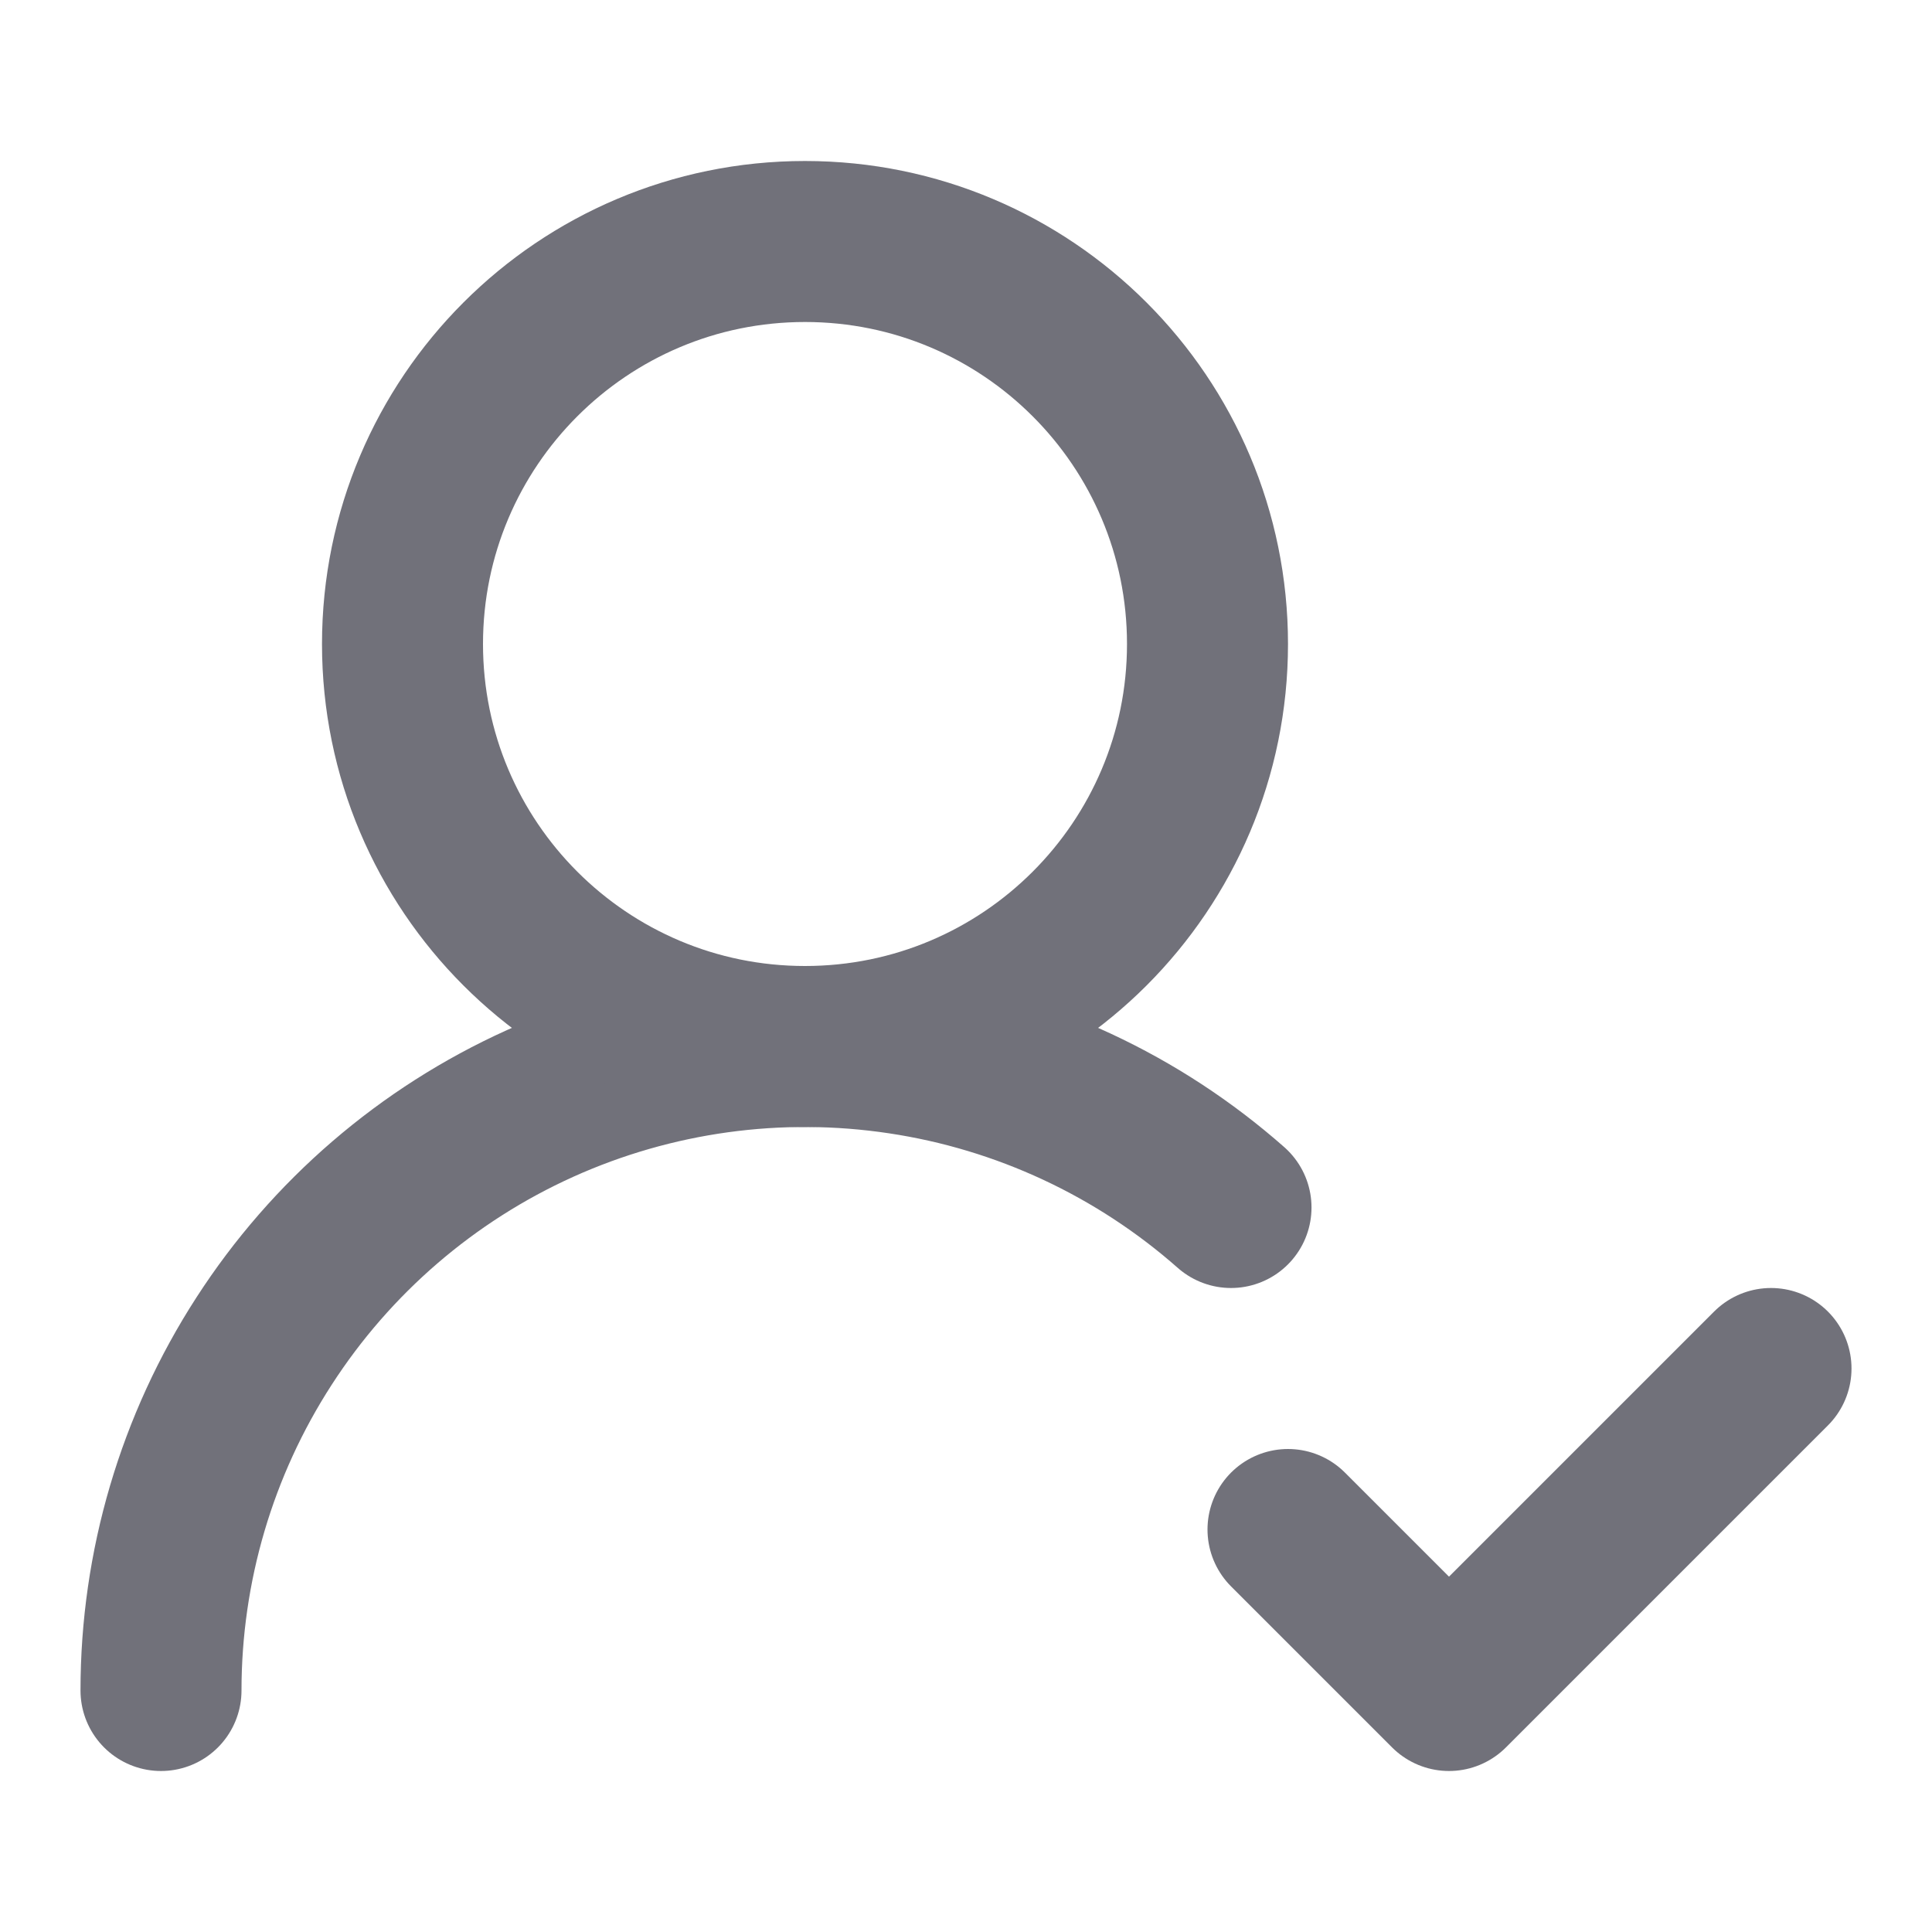
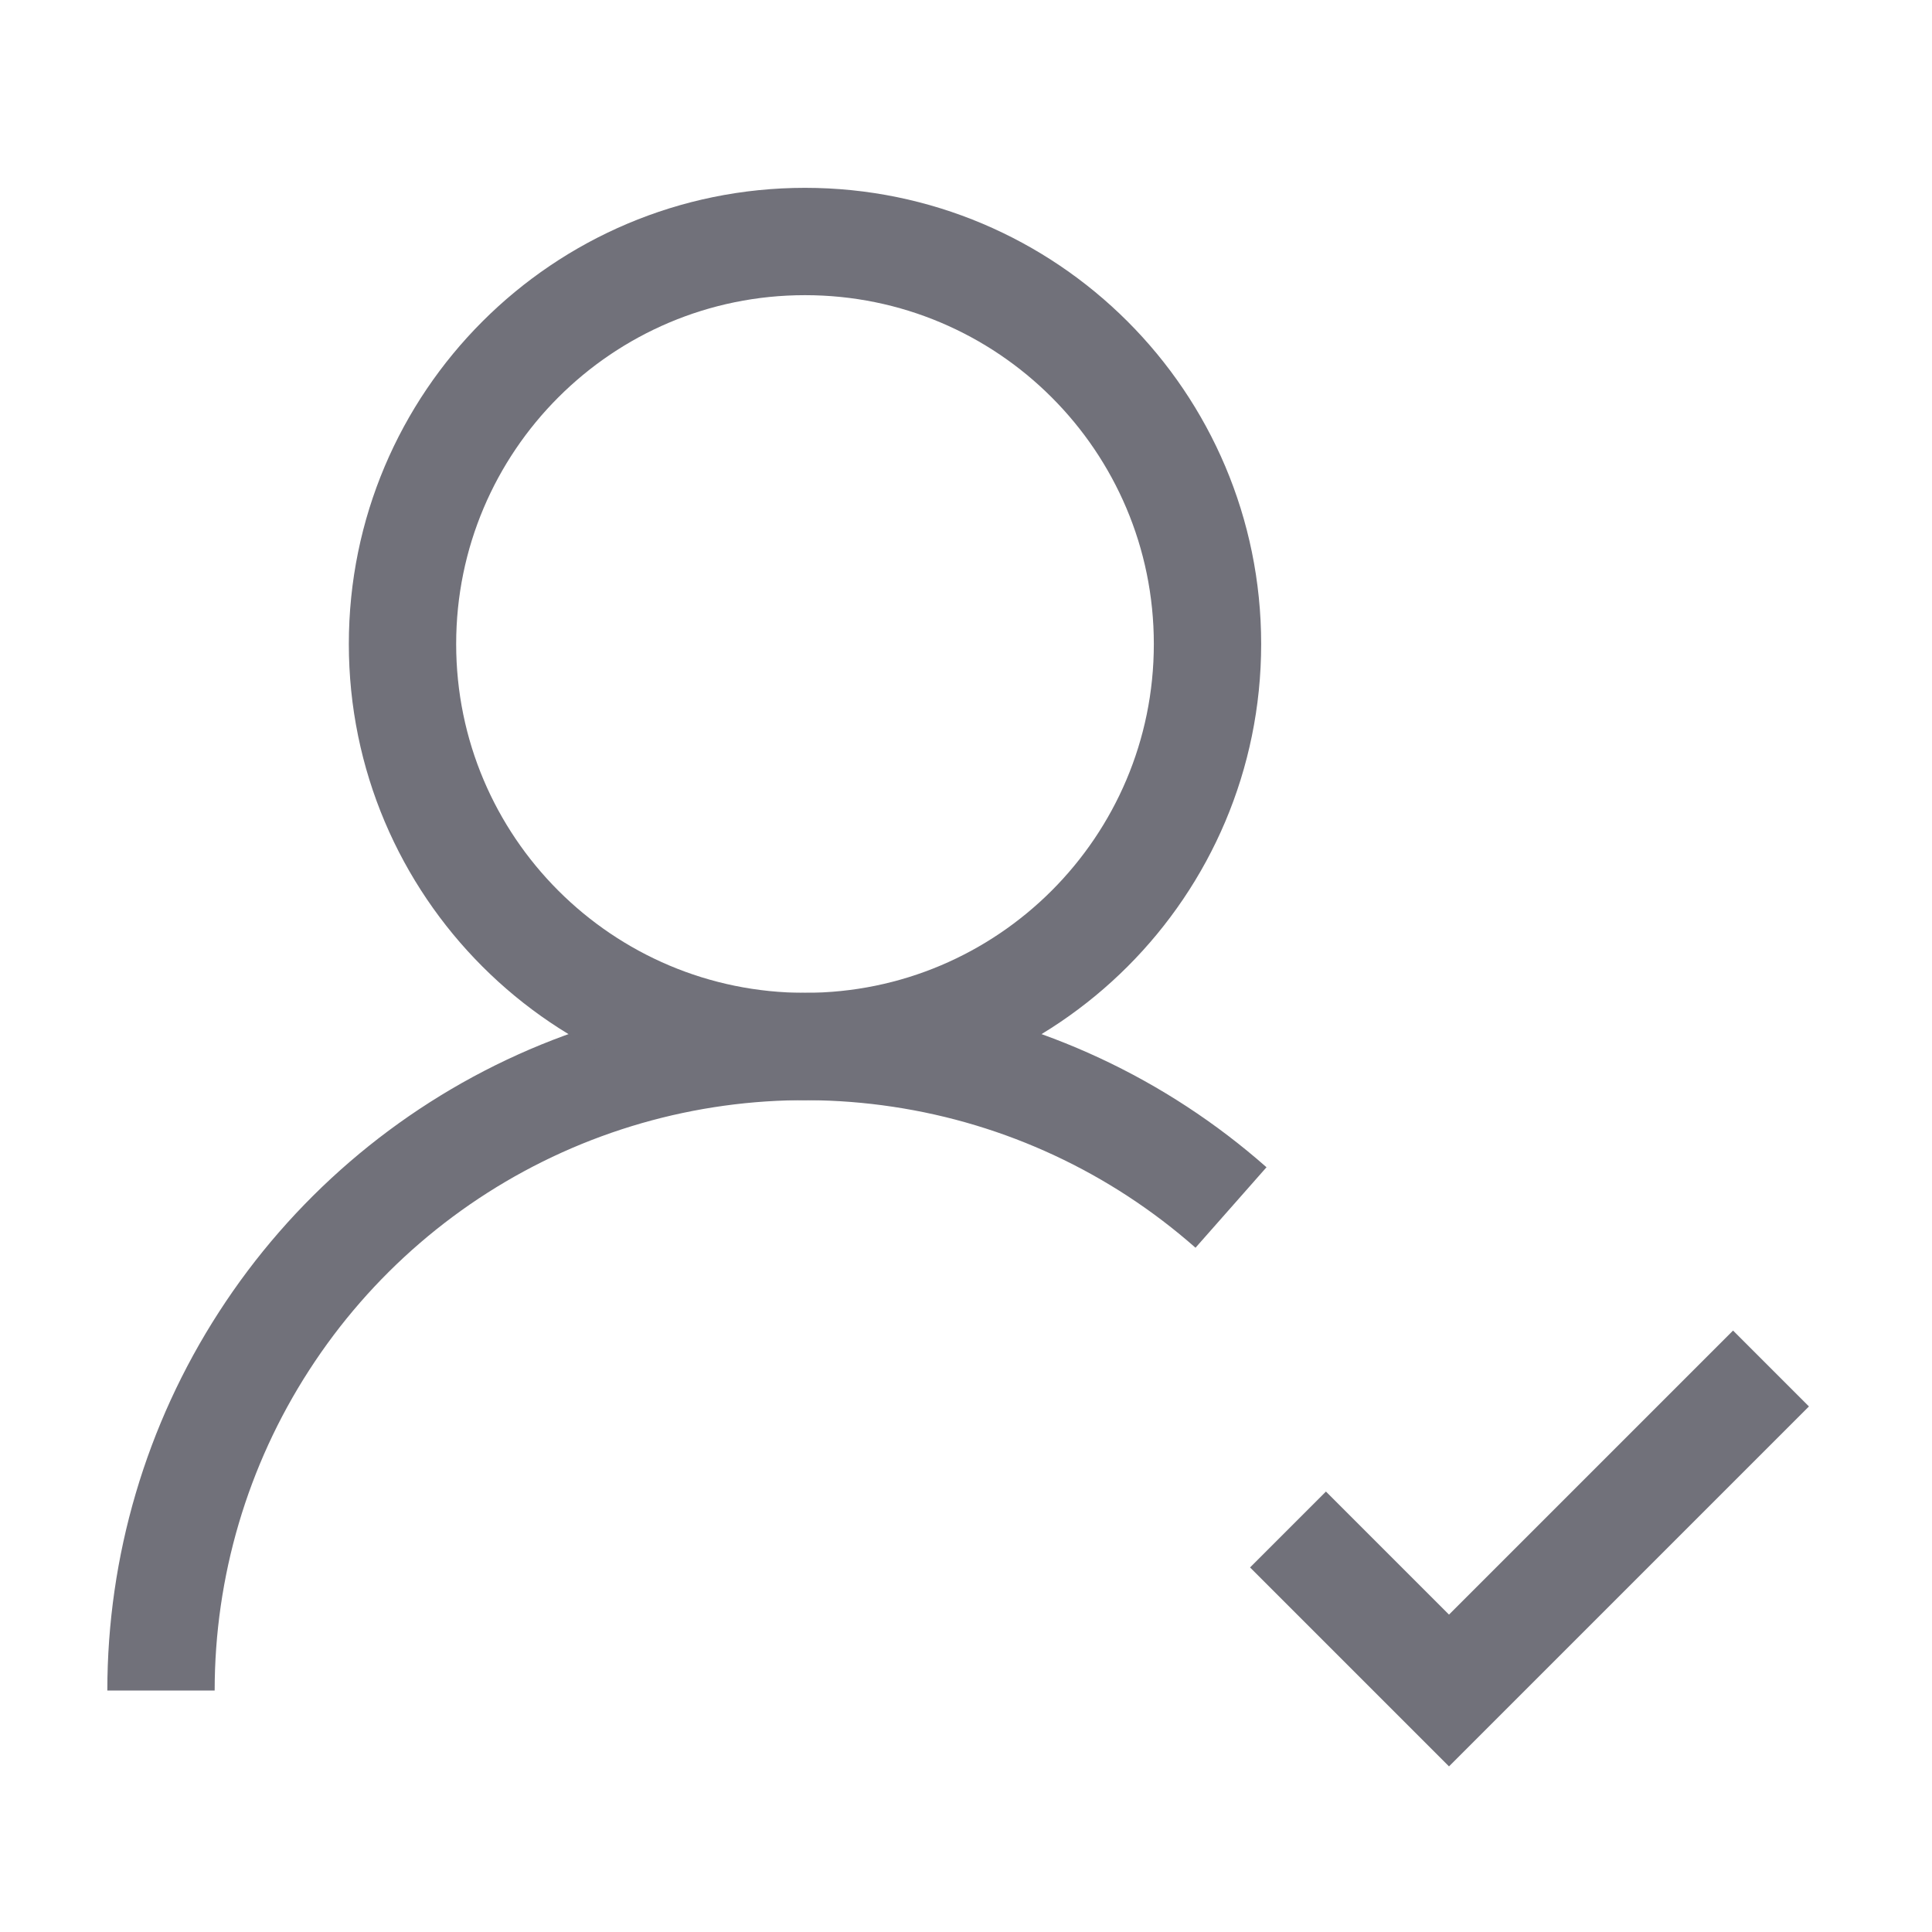
<svg xmlns="http://www.w3.org/2000/svg" width="18" height="18" viewBox="0 0 18 18" fill="none">
-   <path d="M1.5 15.75C1.5 14.595 1.833 13.465 2.46 12.495C3.086 11.525 3.979 10.756 5.031 10.281C6.084 9.806 7.251 9.645 8.393 9.817C9.535 9.988 10.603 10.486 11.469 11.25" stroke="#71717A" stroke-width="1.5" stroke-linecap="round" stroke-linejoin="round" />
-   <path d="M7.5 9.75C9.571 9.75 11.25 8.071 11.25 6C11.25 3.929 9.571 2.25 7.5 2.25C5.429 2.25 3.75 3.929 3.75 6C3.75 8.071 5.429 9.75 7.5 9.75Z" stroke="#71717A" stroke-width="1.5" stroke-linecap="round" stroke-linejoin="round" />
-   <path d="M12 14.25L13.5 15.75L16.5 12.75" stroke="#71717A" stroke-width="1.5" stroke-linecap="round" stroke-linejoin="round" />
+   <path d="M1.5 15.75C1.5 14.595 1.833 13.465 2.46 12.495C3.086 11.525 3.979 10.756 5.031 10.281C6.084 9.806 7.251 9.645 8.393 9.817C9.535 9.988 10.603 10.486 11.469 11.25" stroke="#71717A" strokeWidth="1.5" strokeLinecap="round" strokeLinejoin="round" />
+   <path d="M7.5 9.75C9.571 9.75 11.25 8.071 11.25 6C11.25 3.929 9.571 2.25 7.5 2.25C5.429 2.25 3.75 3.929 3.75 6C3.75 8.071 5.429 9.75 7.5 9.75Z" stroke="#71717A" strokeWidth="1.5" strokeLinecap="round" strokeLinejoin="round" />
+   <path d="M12 14.25L13.5 15.75L16.5 12.75" stroke="#71717A" strokeWidth="1.5" strokeLinecap="round" strokeLinejoin="round" />
</svg>
